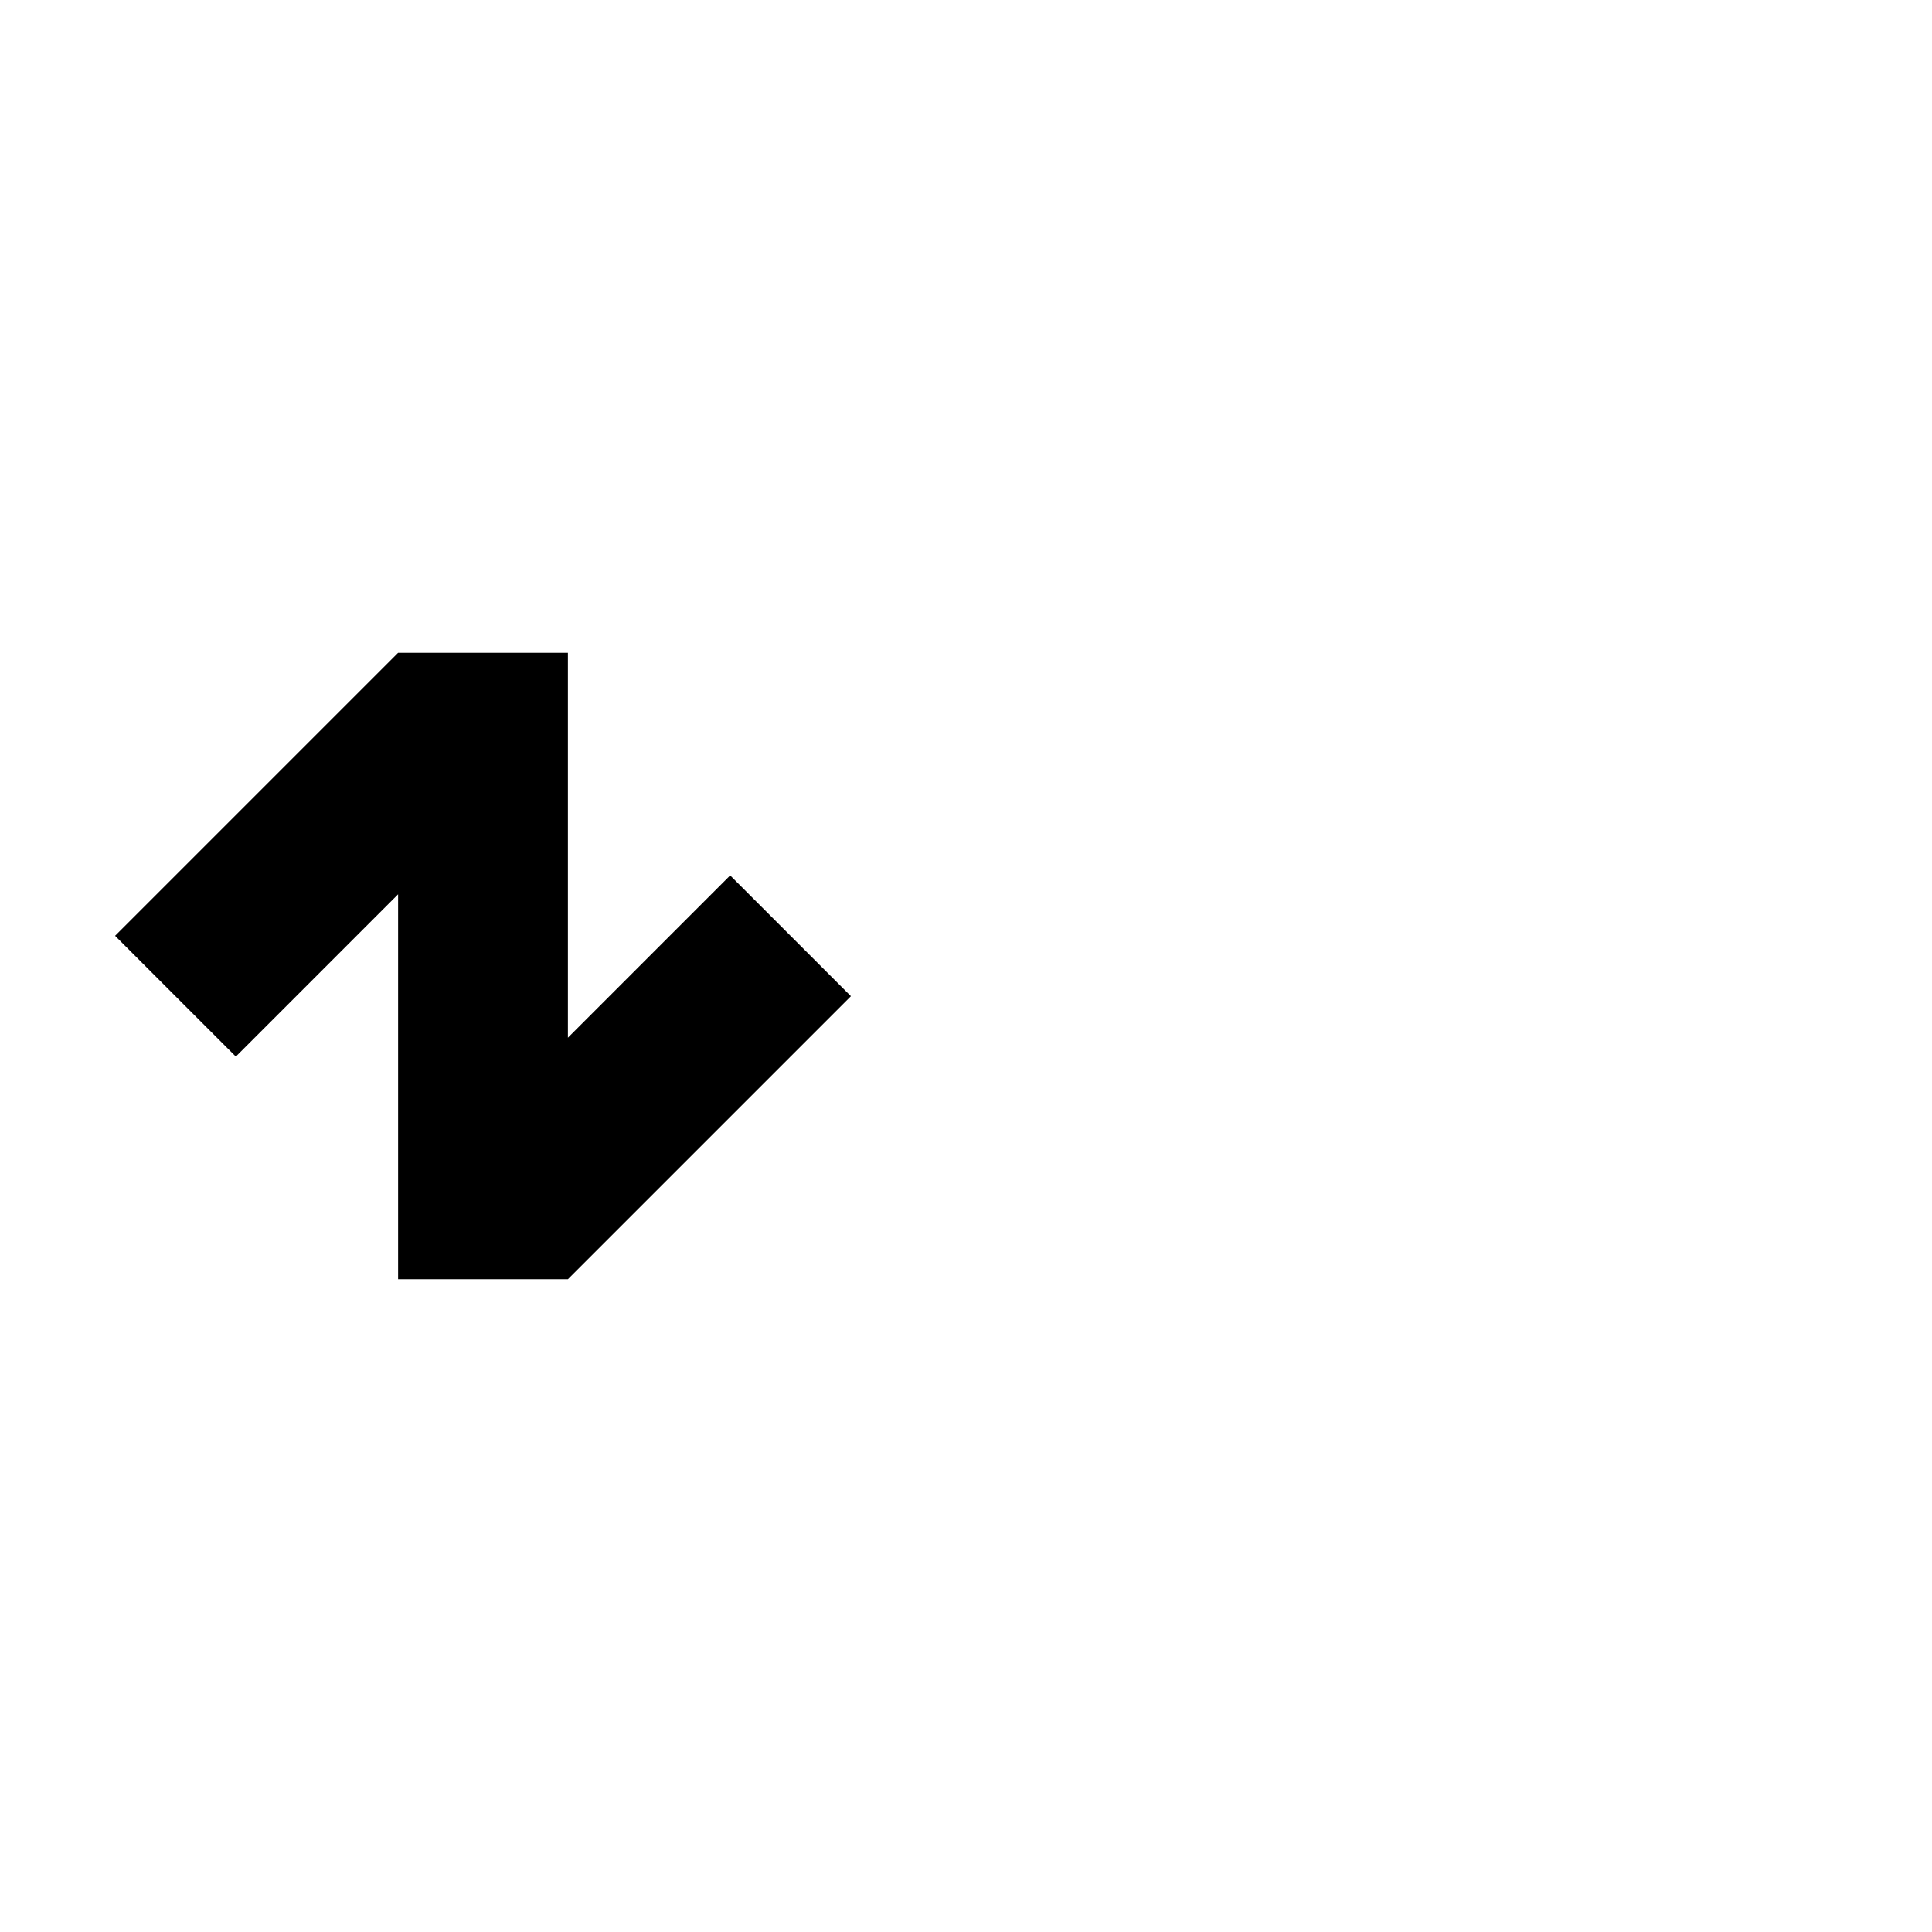
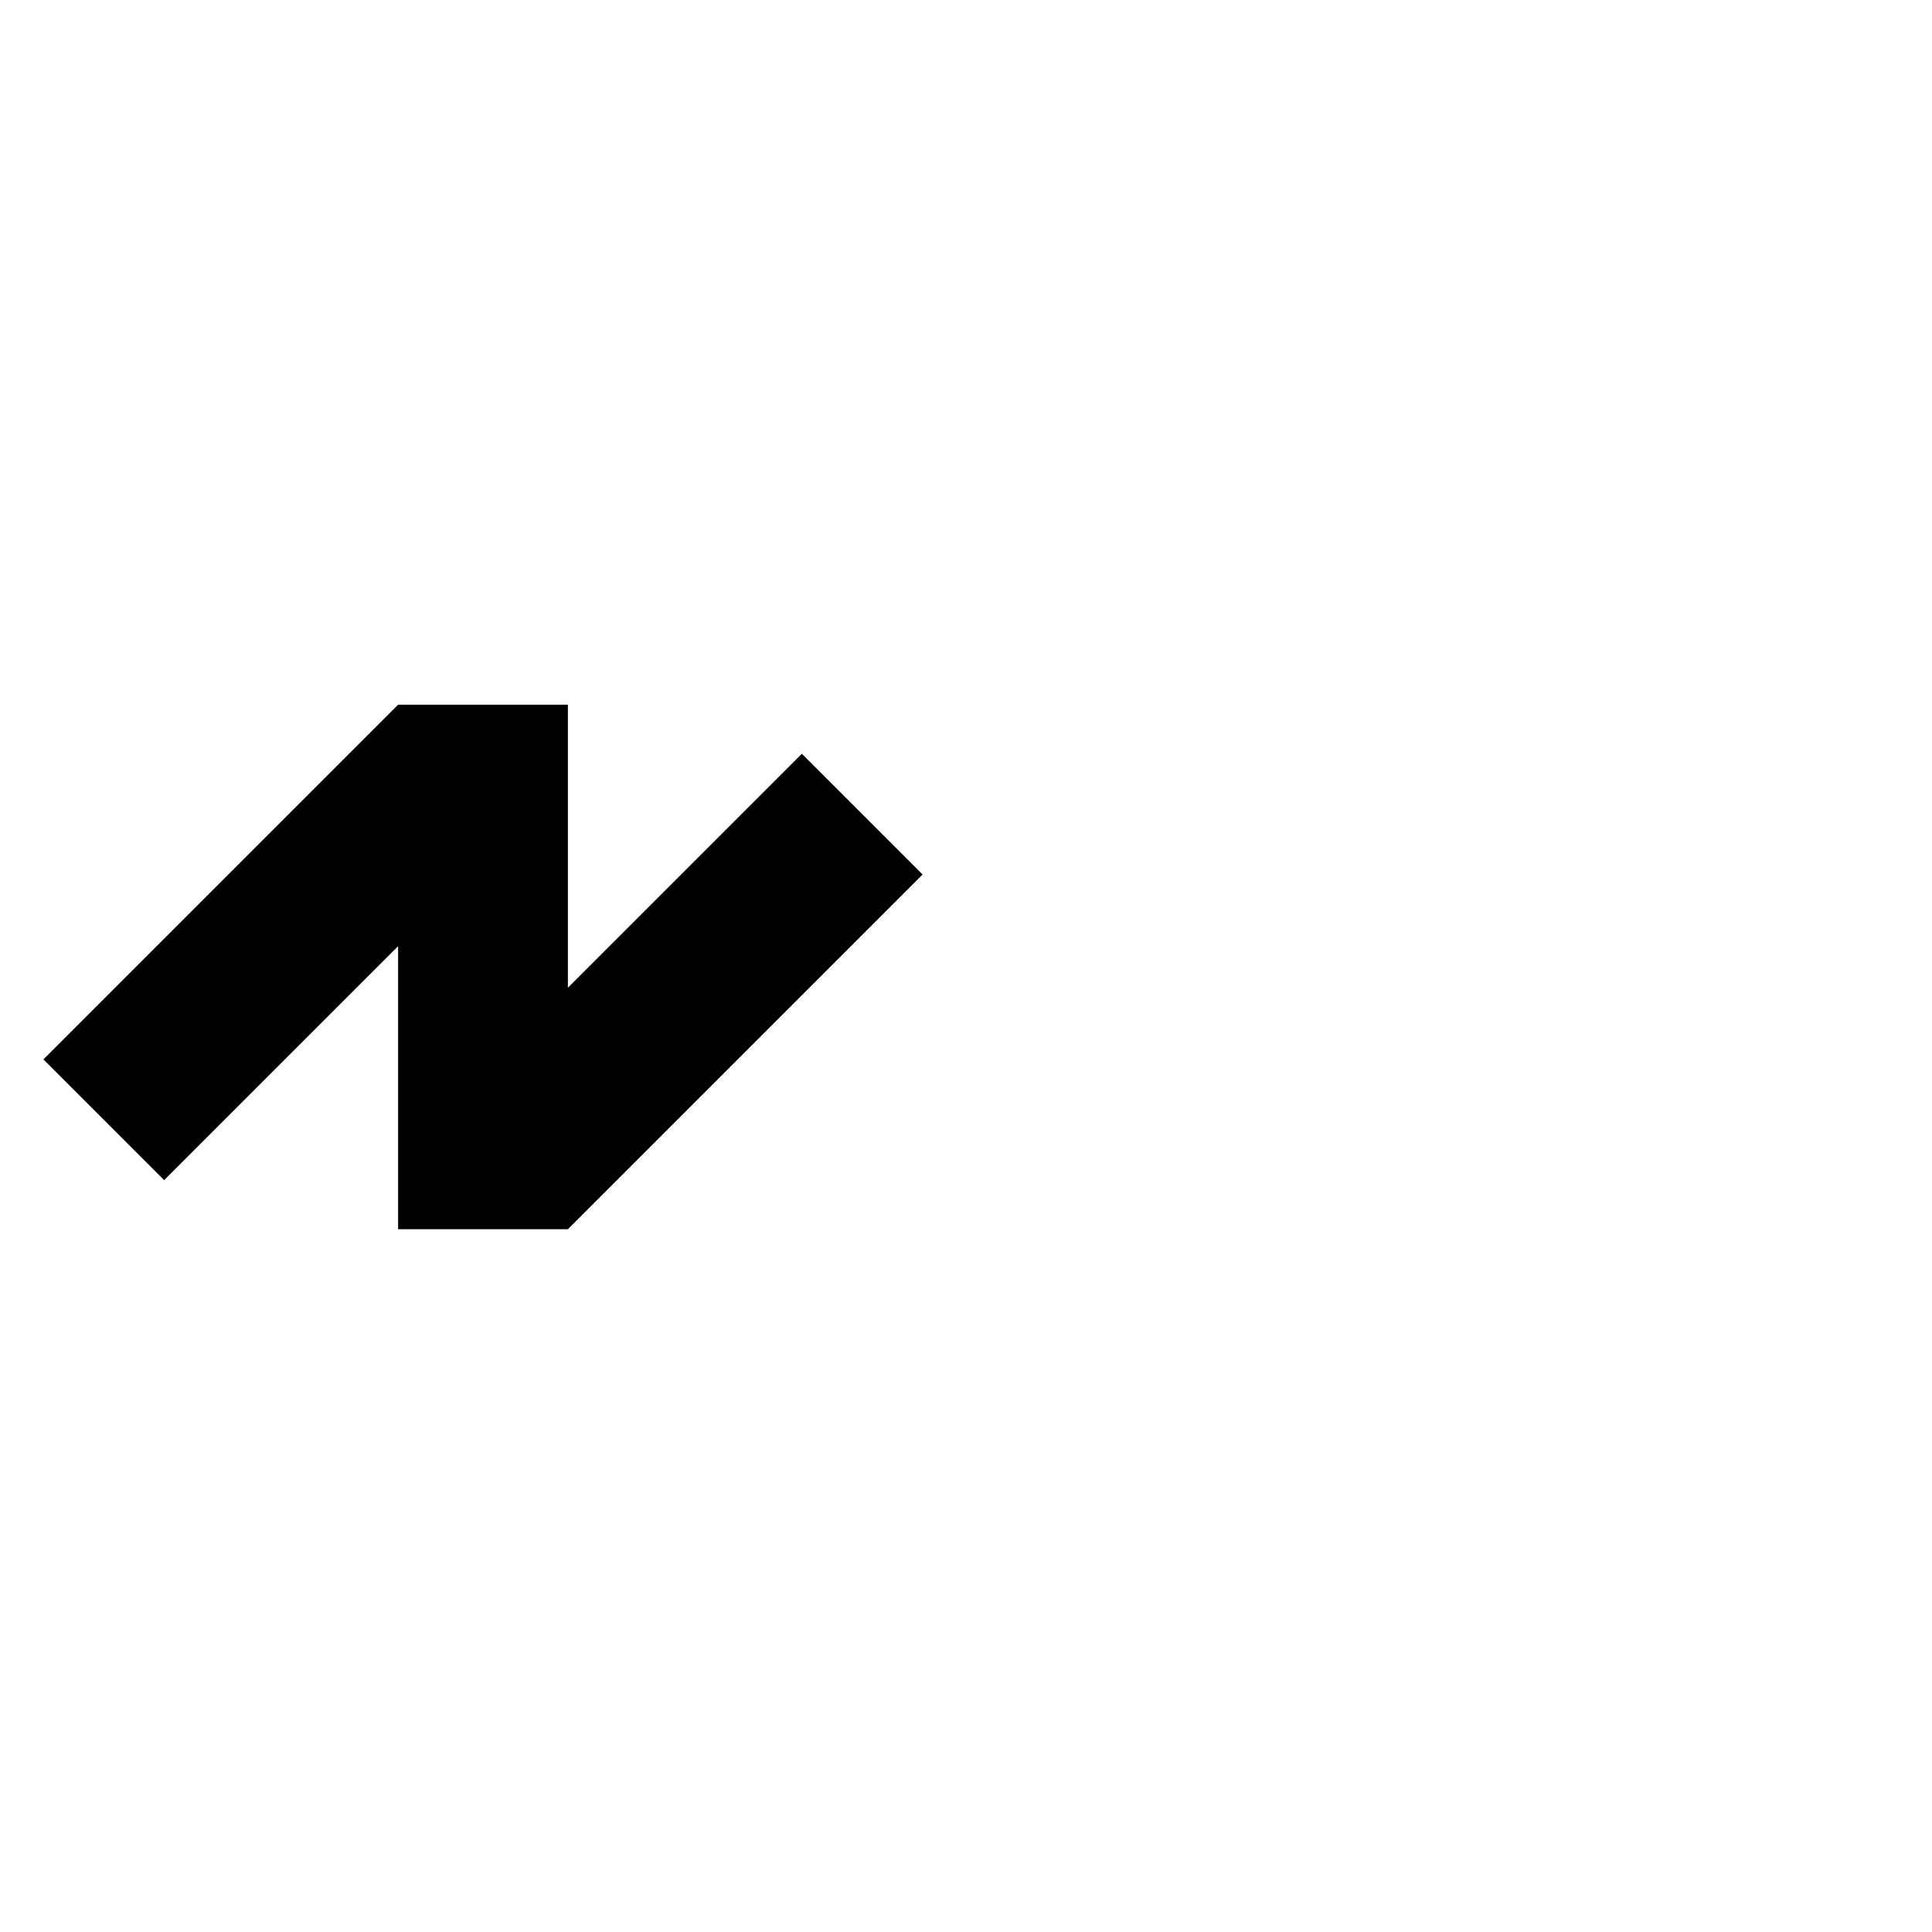
<svg xmlns="http://www.w3.org/2000/svg" width="2048" height="2048">
-   <path id="rect1" fill="#000000" stroke="none" d="M 422 692 L 122 992 L 250 1120 L 422 948 L 422 1356 L 602 1356 L 902 1056 L 774 928 L 602 1100 L 602 692 L 422 692 Z" />
+   <path id="rect1" fill="#000000" stroke="none" d="M 422 747 L 46 1123 L 174 1251 L 422 1003 L 422 1303 L 602 1303 L 978 927 L 850 799 L 602 1047 L 602 747 Z" />
</svg>
